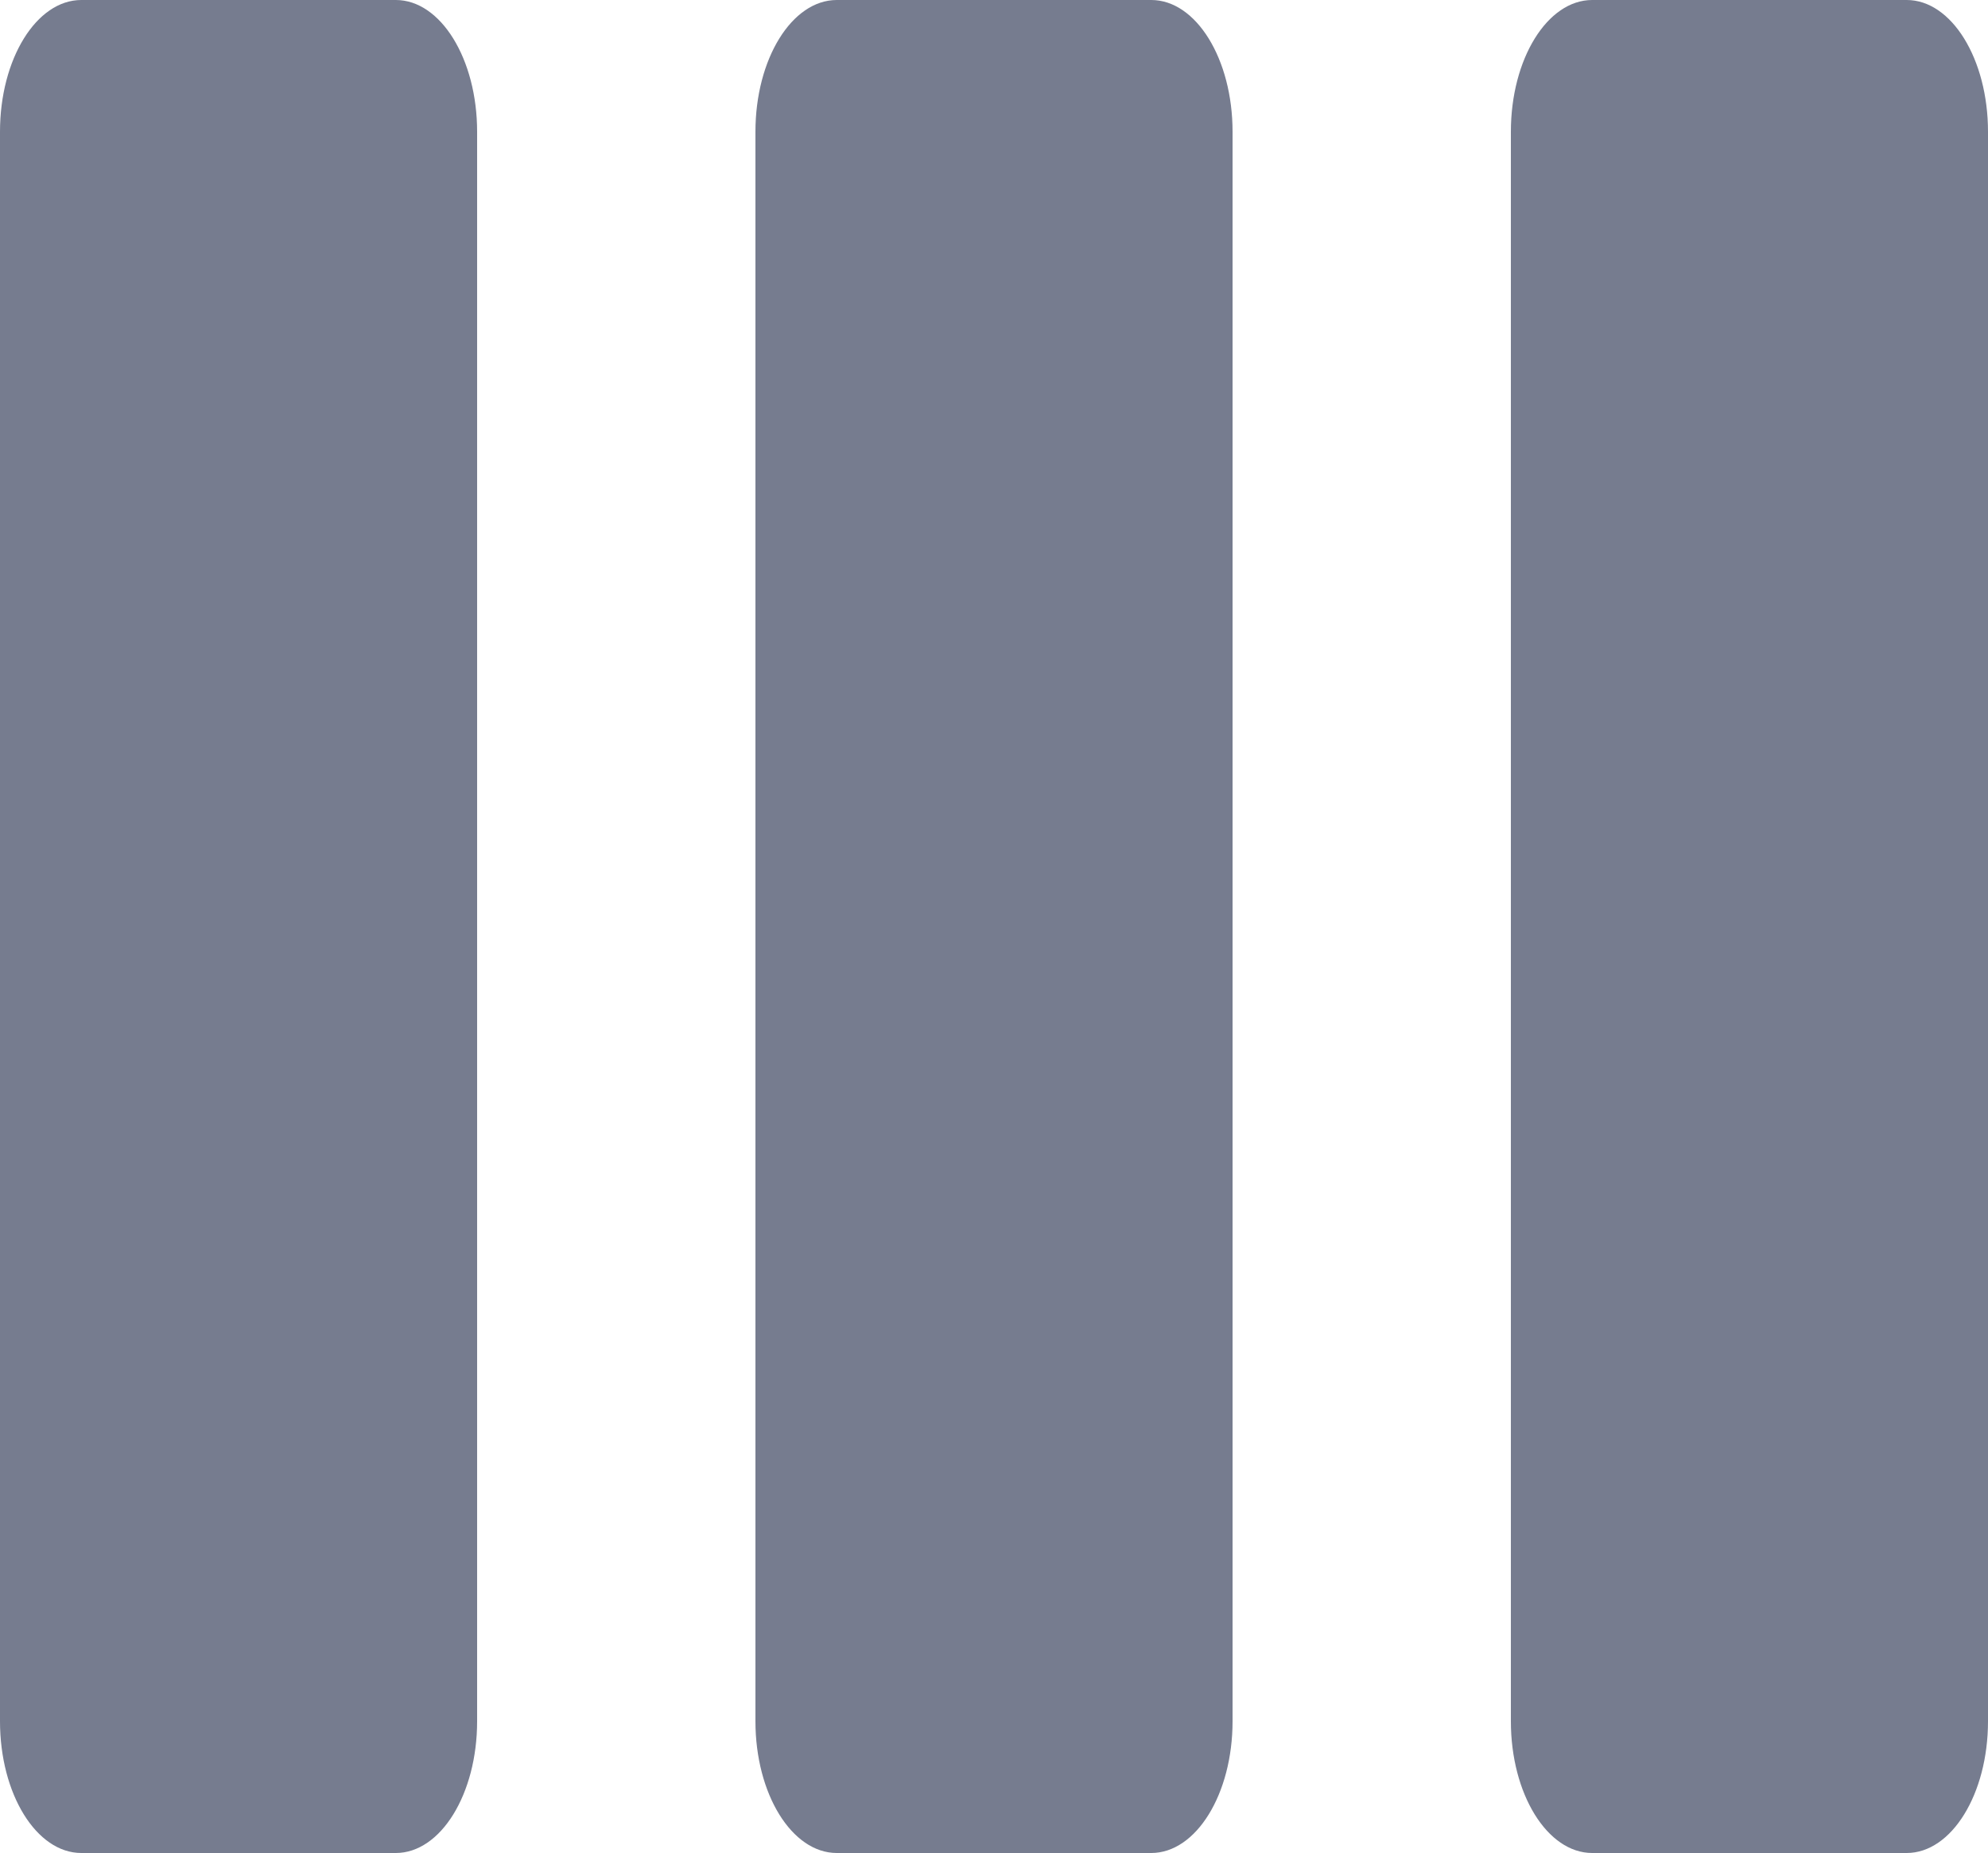
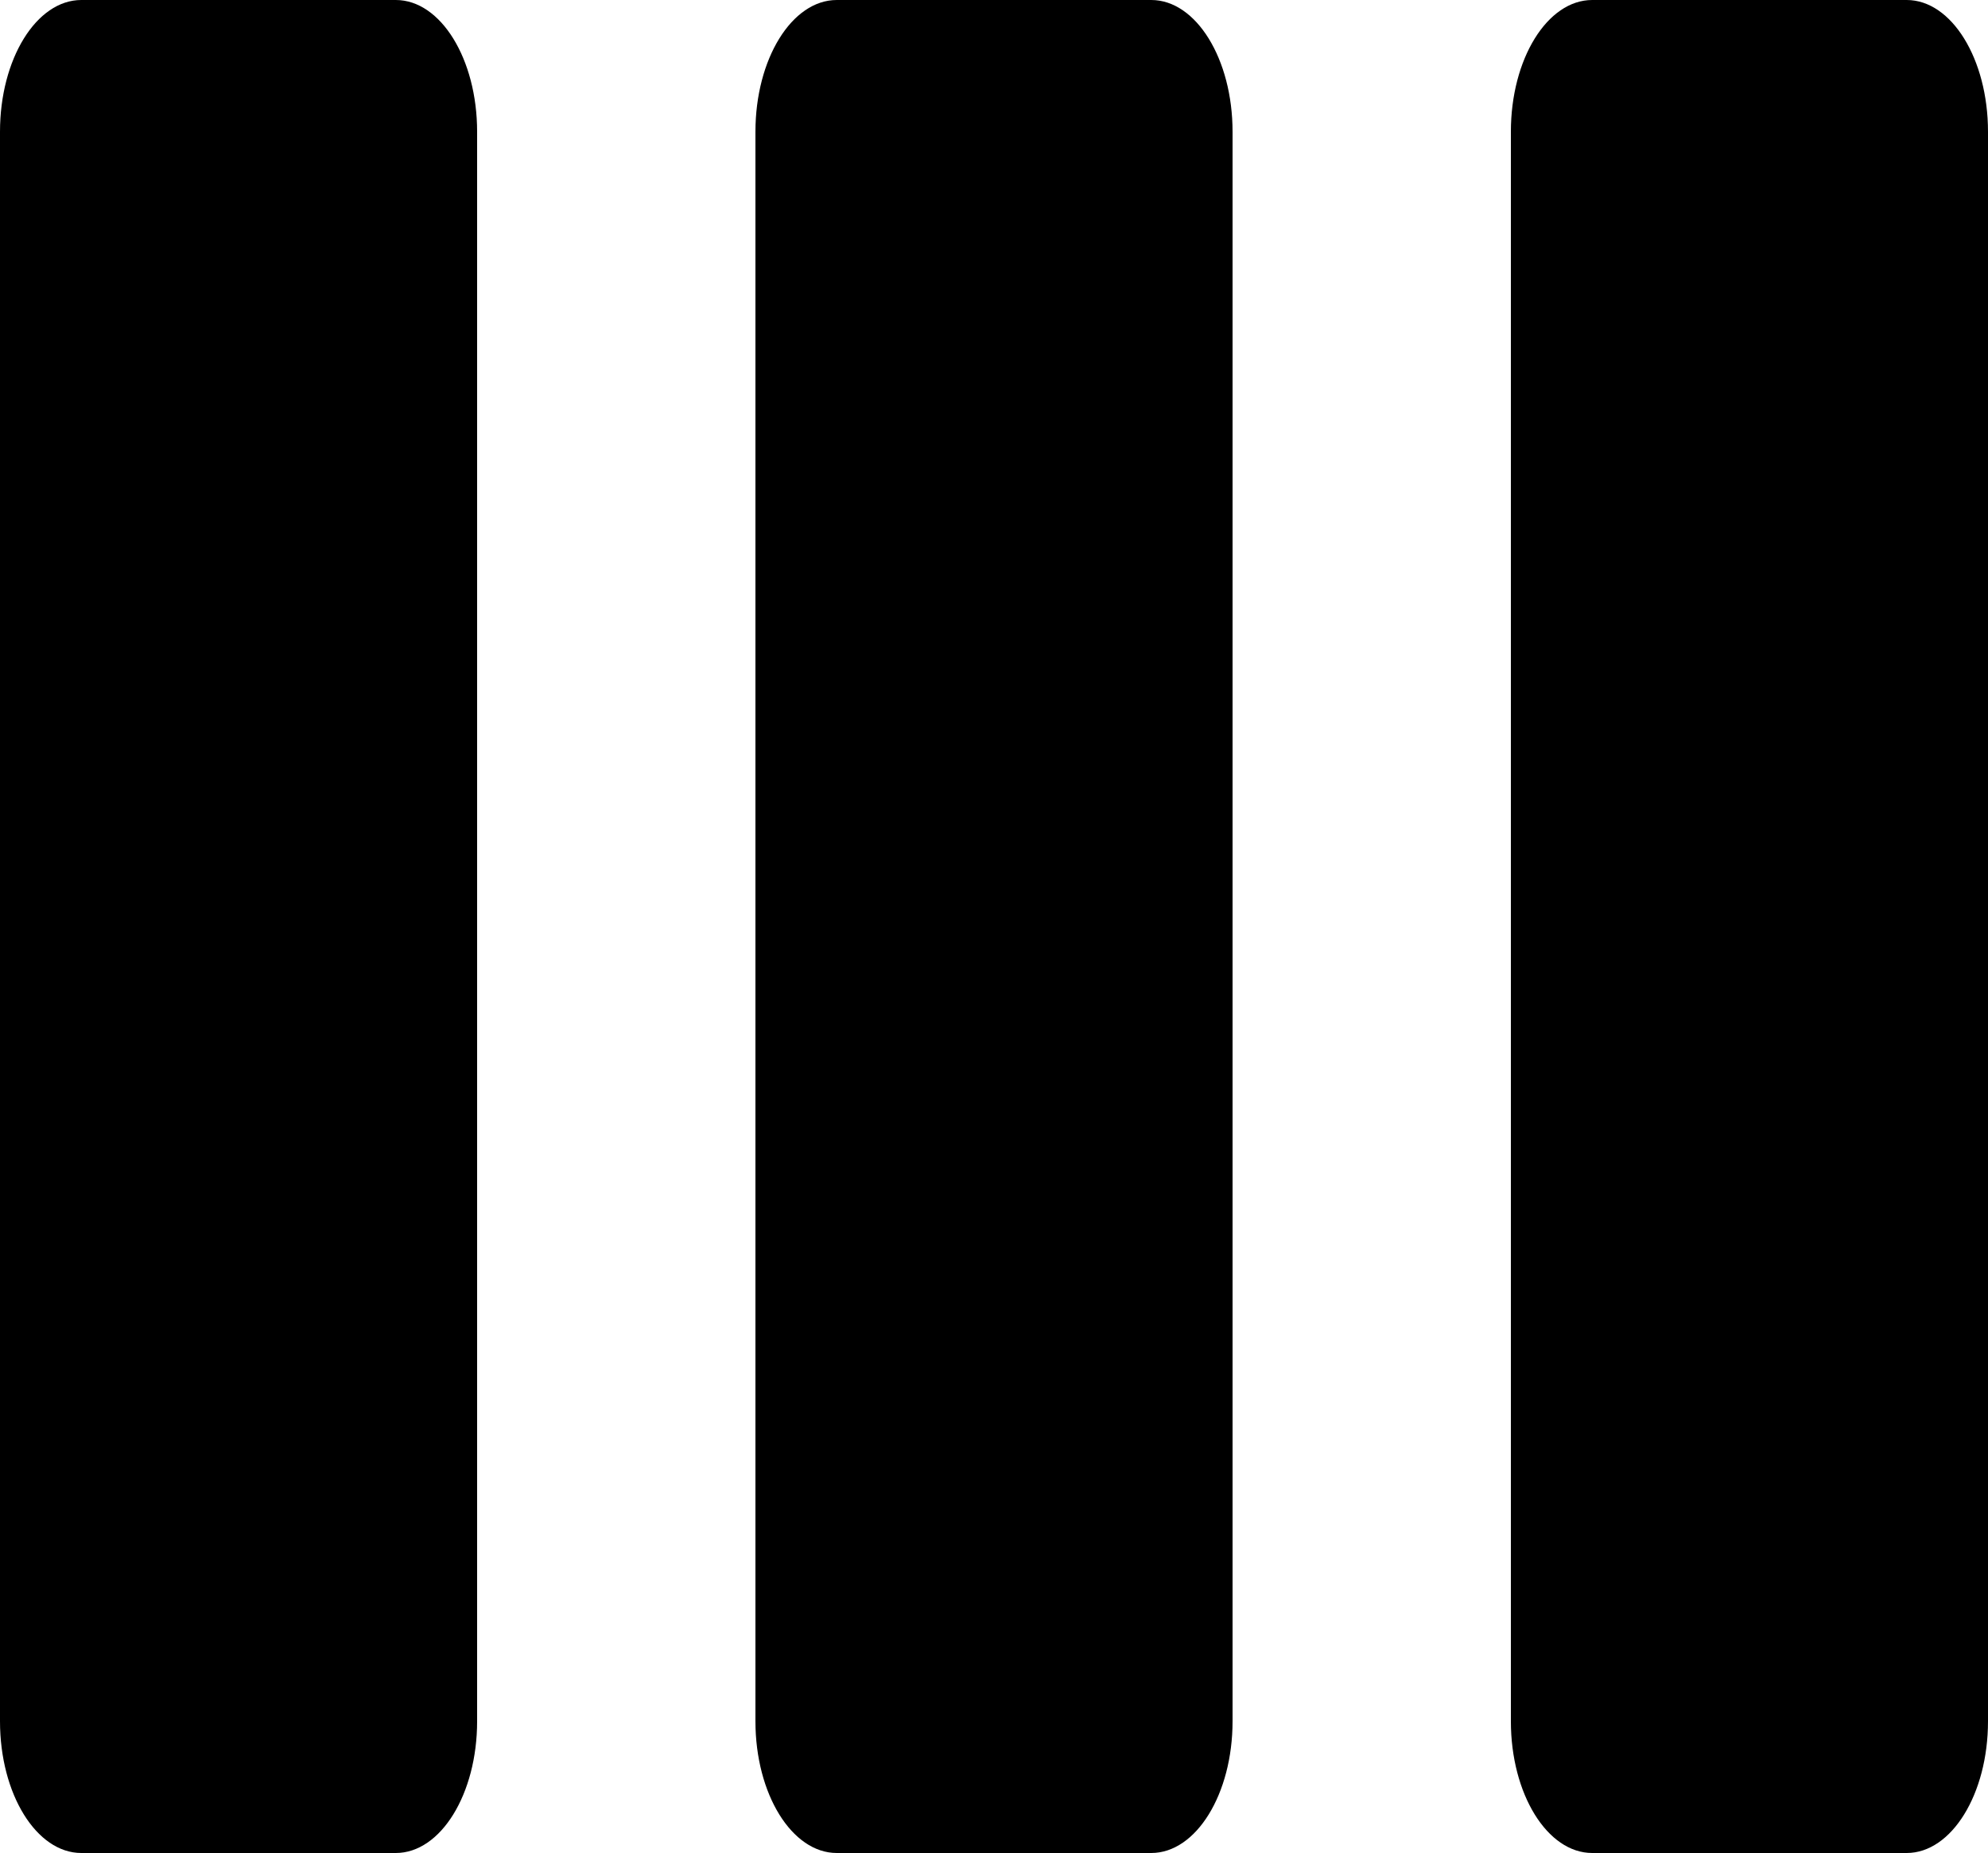
<svg xmlns="http://www.w3.org/2000/svg" viewBox="0 0 250 233" fill="none">
-   <path d="M239.773 0H200.227C194.579 0 190 7.416 190 16.564V216.436C190 225.584 194.579 233 200.227 233H239.773C245.421 233 250 225.584 250 216.436V16.564C250 7.416 245.421 0 239.773 0Z" fill="#767C8F" />
-   <path d="M144.773 0H105.227C99.579 0 95 7.416 95 16.564V216.436C95 225.584 99.579 233 105.227 233H144.773C150.421 233 155 225.584 155 216.436V16.564C155 7.416 150.421 0 144.773 0Z" fill="#767C8F" />
-   <path d="M49.773 0H10.227C4.579 0 0 7.416 0 16.564V216.436C0 225.584 4.579 233 10.227 233H49.773C55.421 233 60 225.584 60 216.436V16.564C60 7.416 55.421 0 49.773 0Z" fill="#767C8F" />
+   <path d="M239.773 0H200.227C194.579 0 190 7.416 190 16.564V216.436C190 225.584 194.579 233 200.227 233H239.773C245.421 233 250 225.584 250 216.436V16.564C250 7.416 245.421 0 239.773 0Z" fill="currentColor" />
+   <path d="M144.773 0H105.227C99.579 0 95 7.416 95 16.564V216.436C95 225.584 99.579 233 105.227 233H144.773C150.421 233 155 225.584 155 216.436V16.564C155 7.416 150.421 0 144.773 0Z" fill="currentColor" />
+   <path d="M49.773 0H10.227C4.579 0 0 7.416 0 16.564V216.436C0 225.584 4.579 233 10.227 233H49.773C55.421 233 60 225.584 60 216.436V16.564C60 7.416 55.421 0 49.773 0Z" fill="currentColor" />
</svg>
